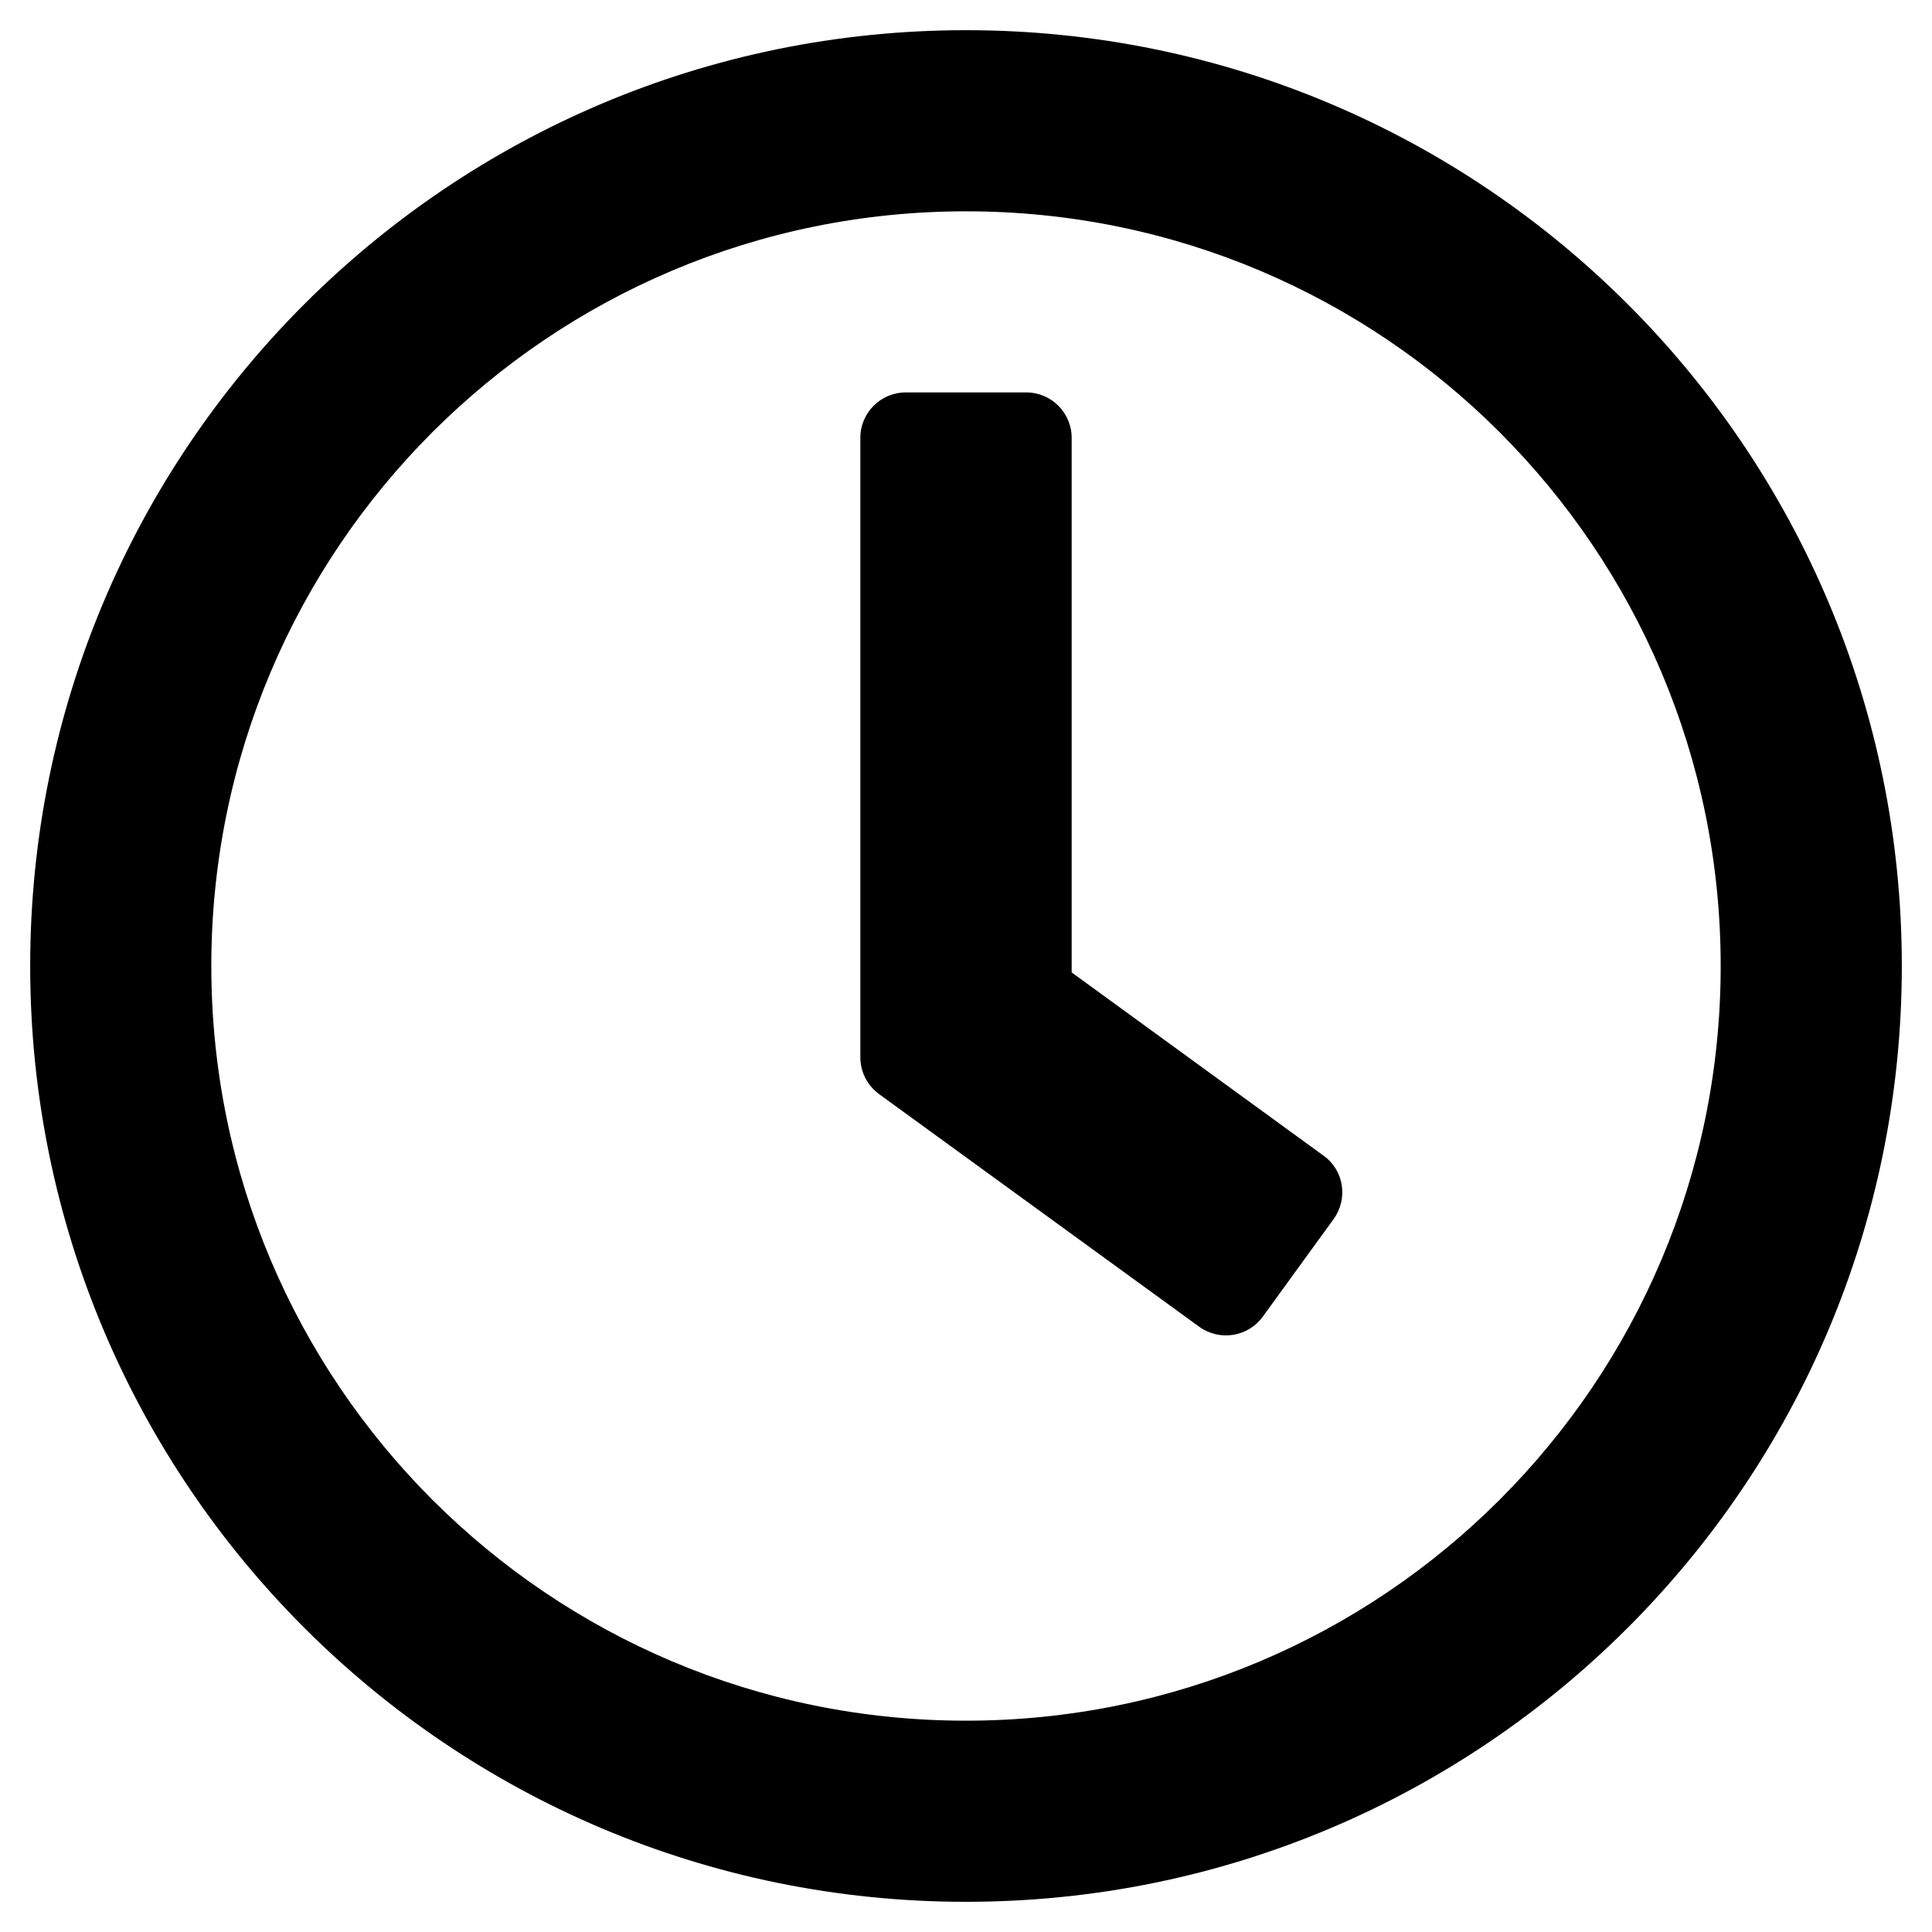
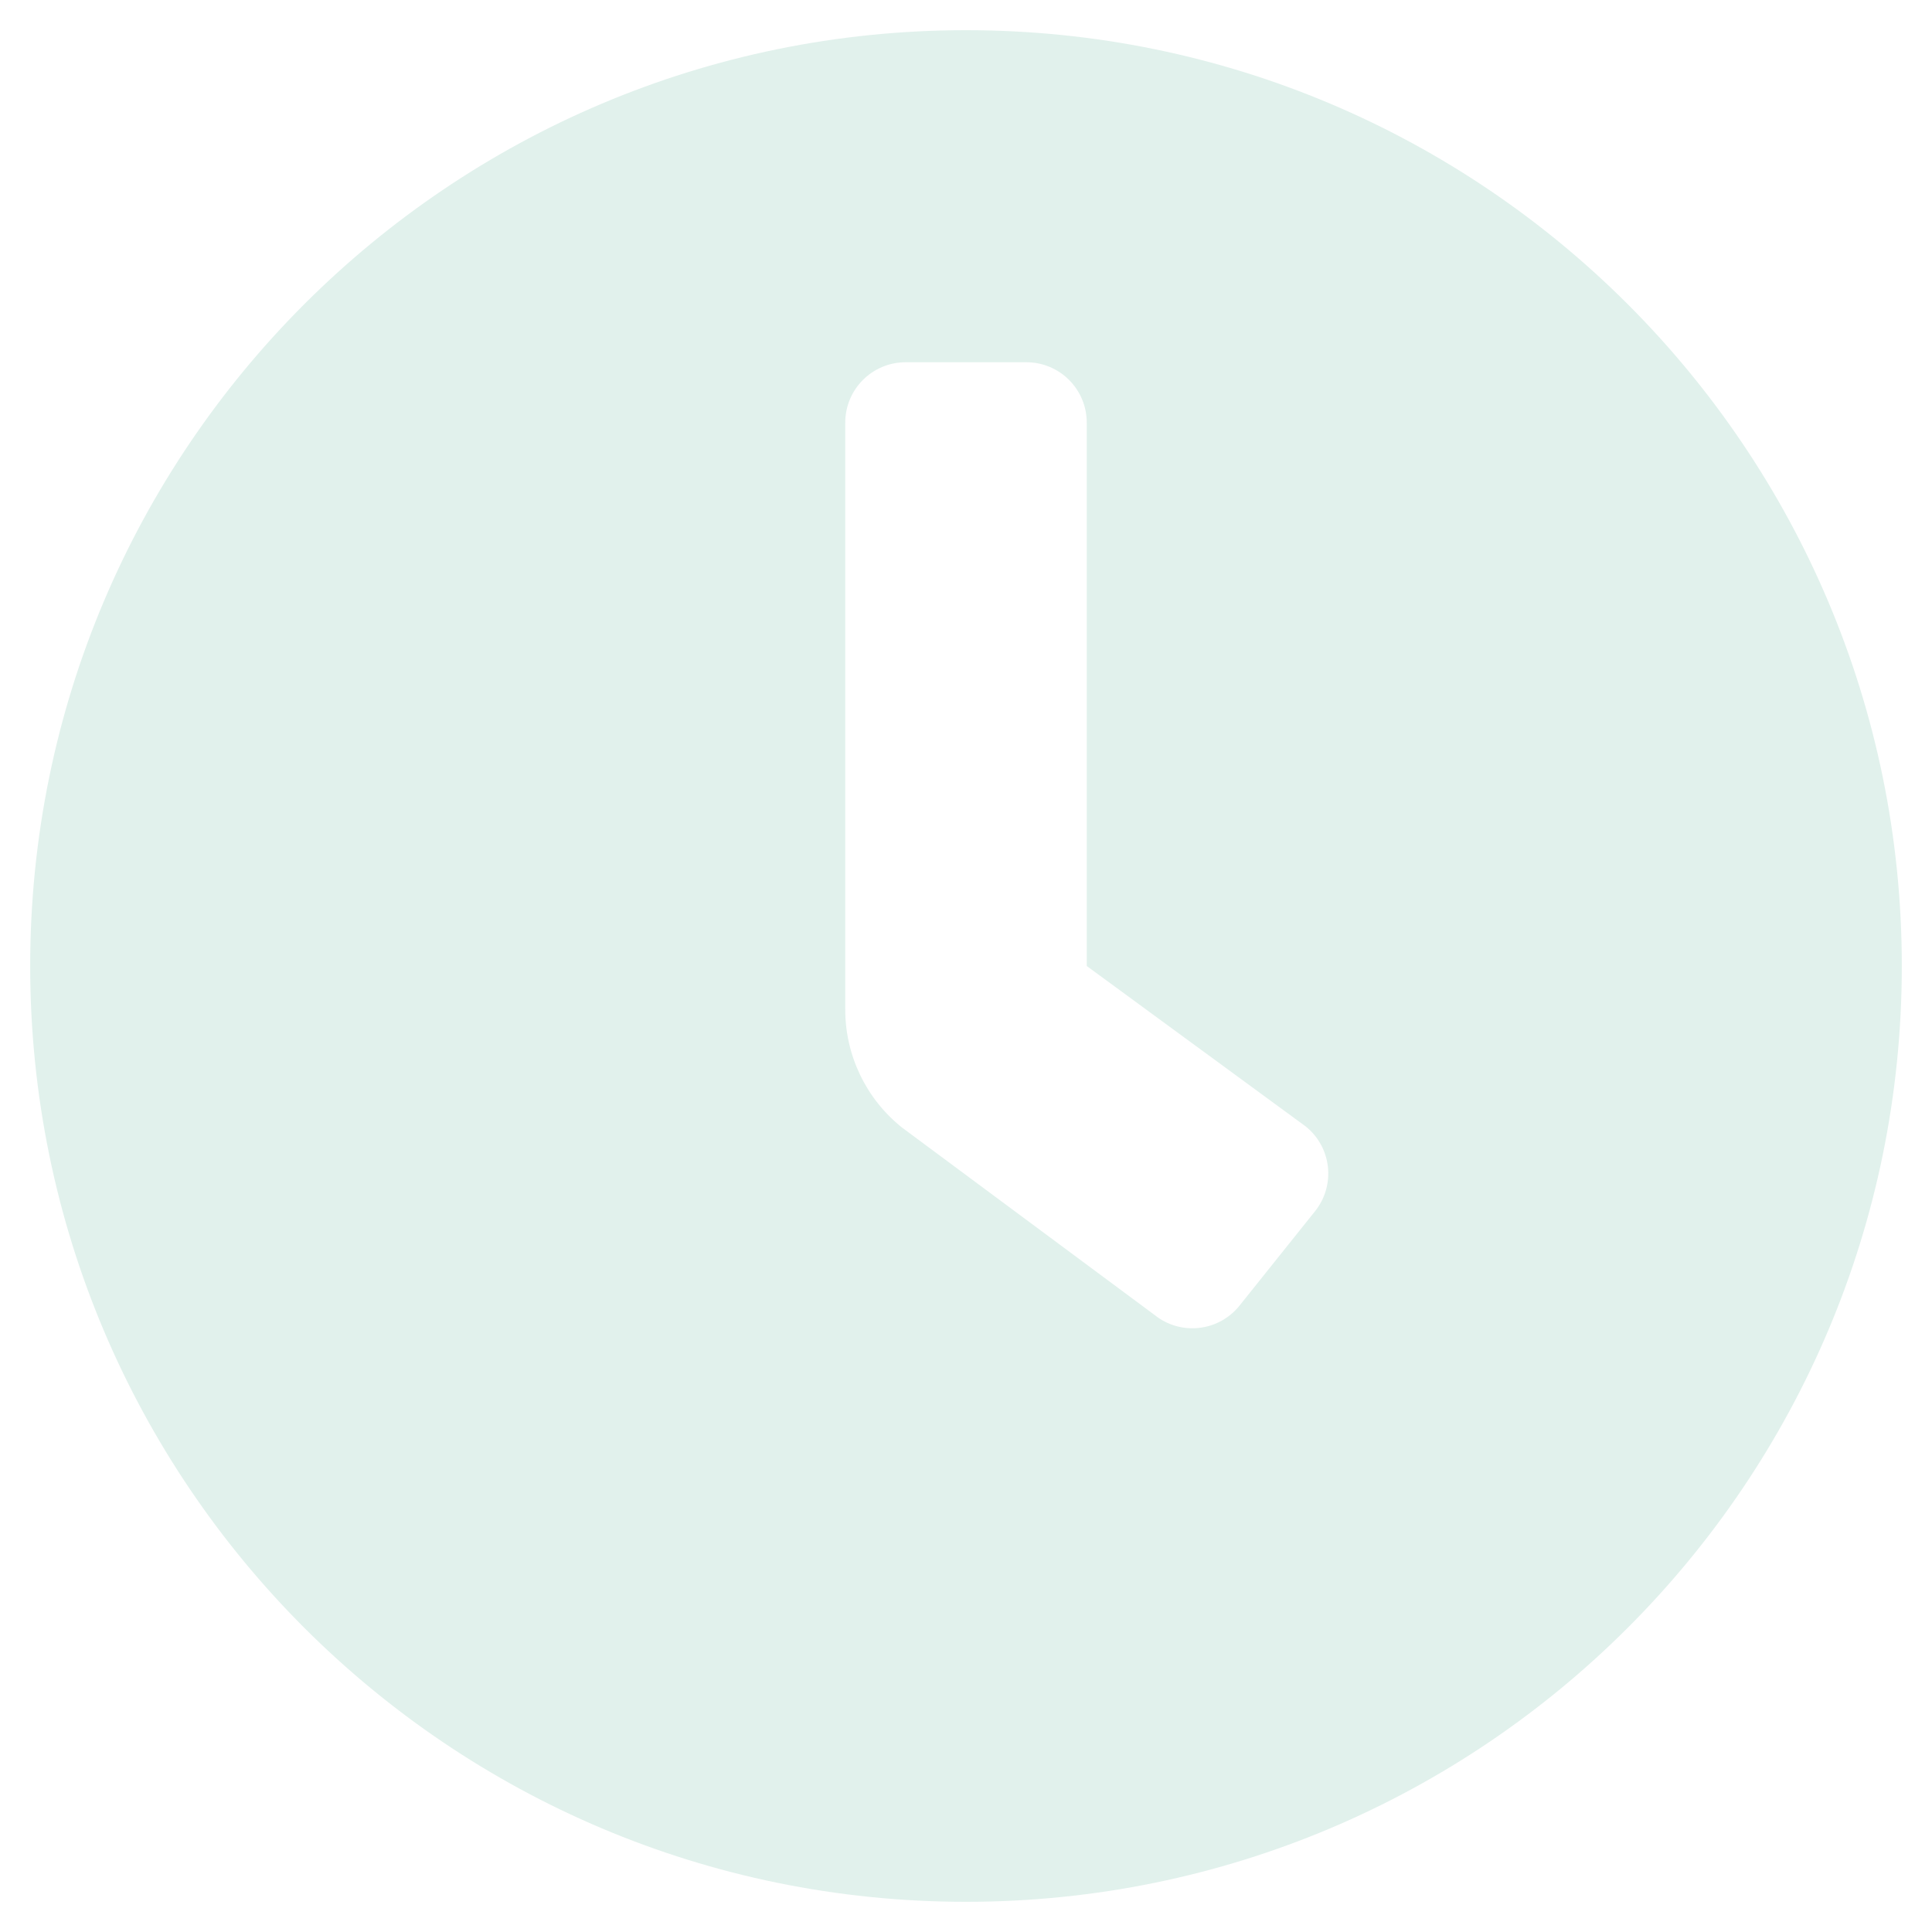
<svg xmlns="http://www.w3.org/2000/svg" viewBox="0 0 512 512">
-   <path d="M256 8C119 8 8 119 8 256s111 248 248 248 248-111 248-248S393 8 256 8zm0 448c-110.5 0-200-89.5-200-200S145.5 56 256 56s200 89.5 200 200-89.5 200-200 200zm61.8-104.4l-84.9-61.7c-3.1-2.3-4.9-5.9-4.9-9.7V116c0-6.6 5.4-12 12-12h32c6.6 0 12 5.4 12 12v141.7l66.8 48.6c5.4 3.9 6.5 11.4 2.6 16.8L334.6 349c-3.9 5.3-11.4 6.5-16.8 2.6z" />
+   <path d="M256,8C119,8,8,119,8,256S119,504,256,504,504,393,504,256,393,8,256,8Zm92.49,313h0l-20,25a16,16,0,0,1-22.49,2.5h0l-67-49.72a40,40,0,0,1-15-31.23V112a16,16,0,0,1,16-16h32a16,16,0,0,1,16,16V256l58,42.5A16,16,0,0,1,348.49,321Z" fill="#E1F1EC" />
</svg>
